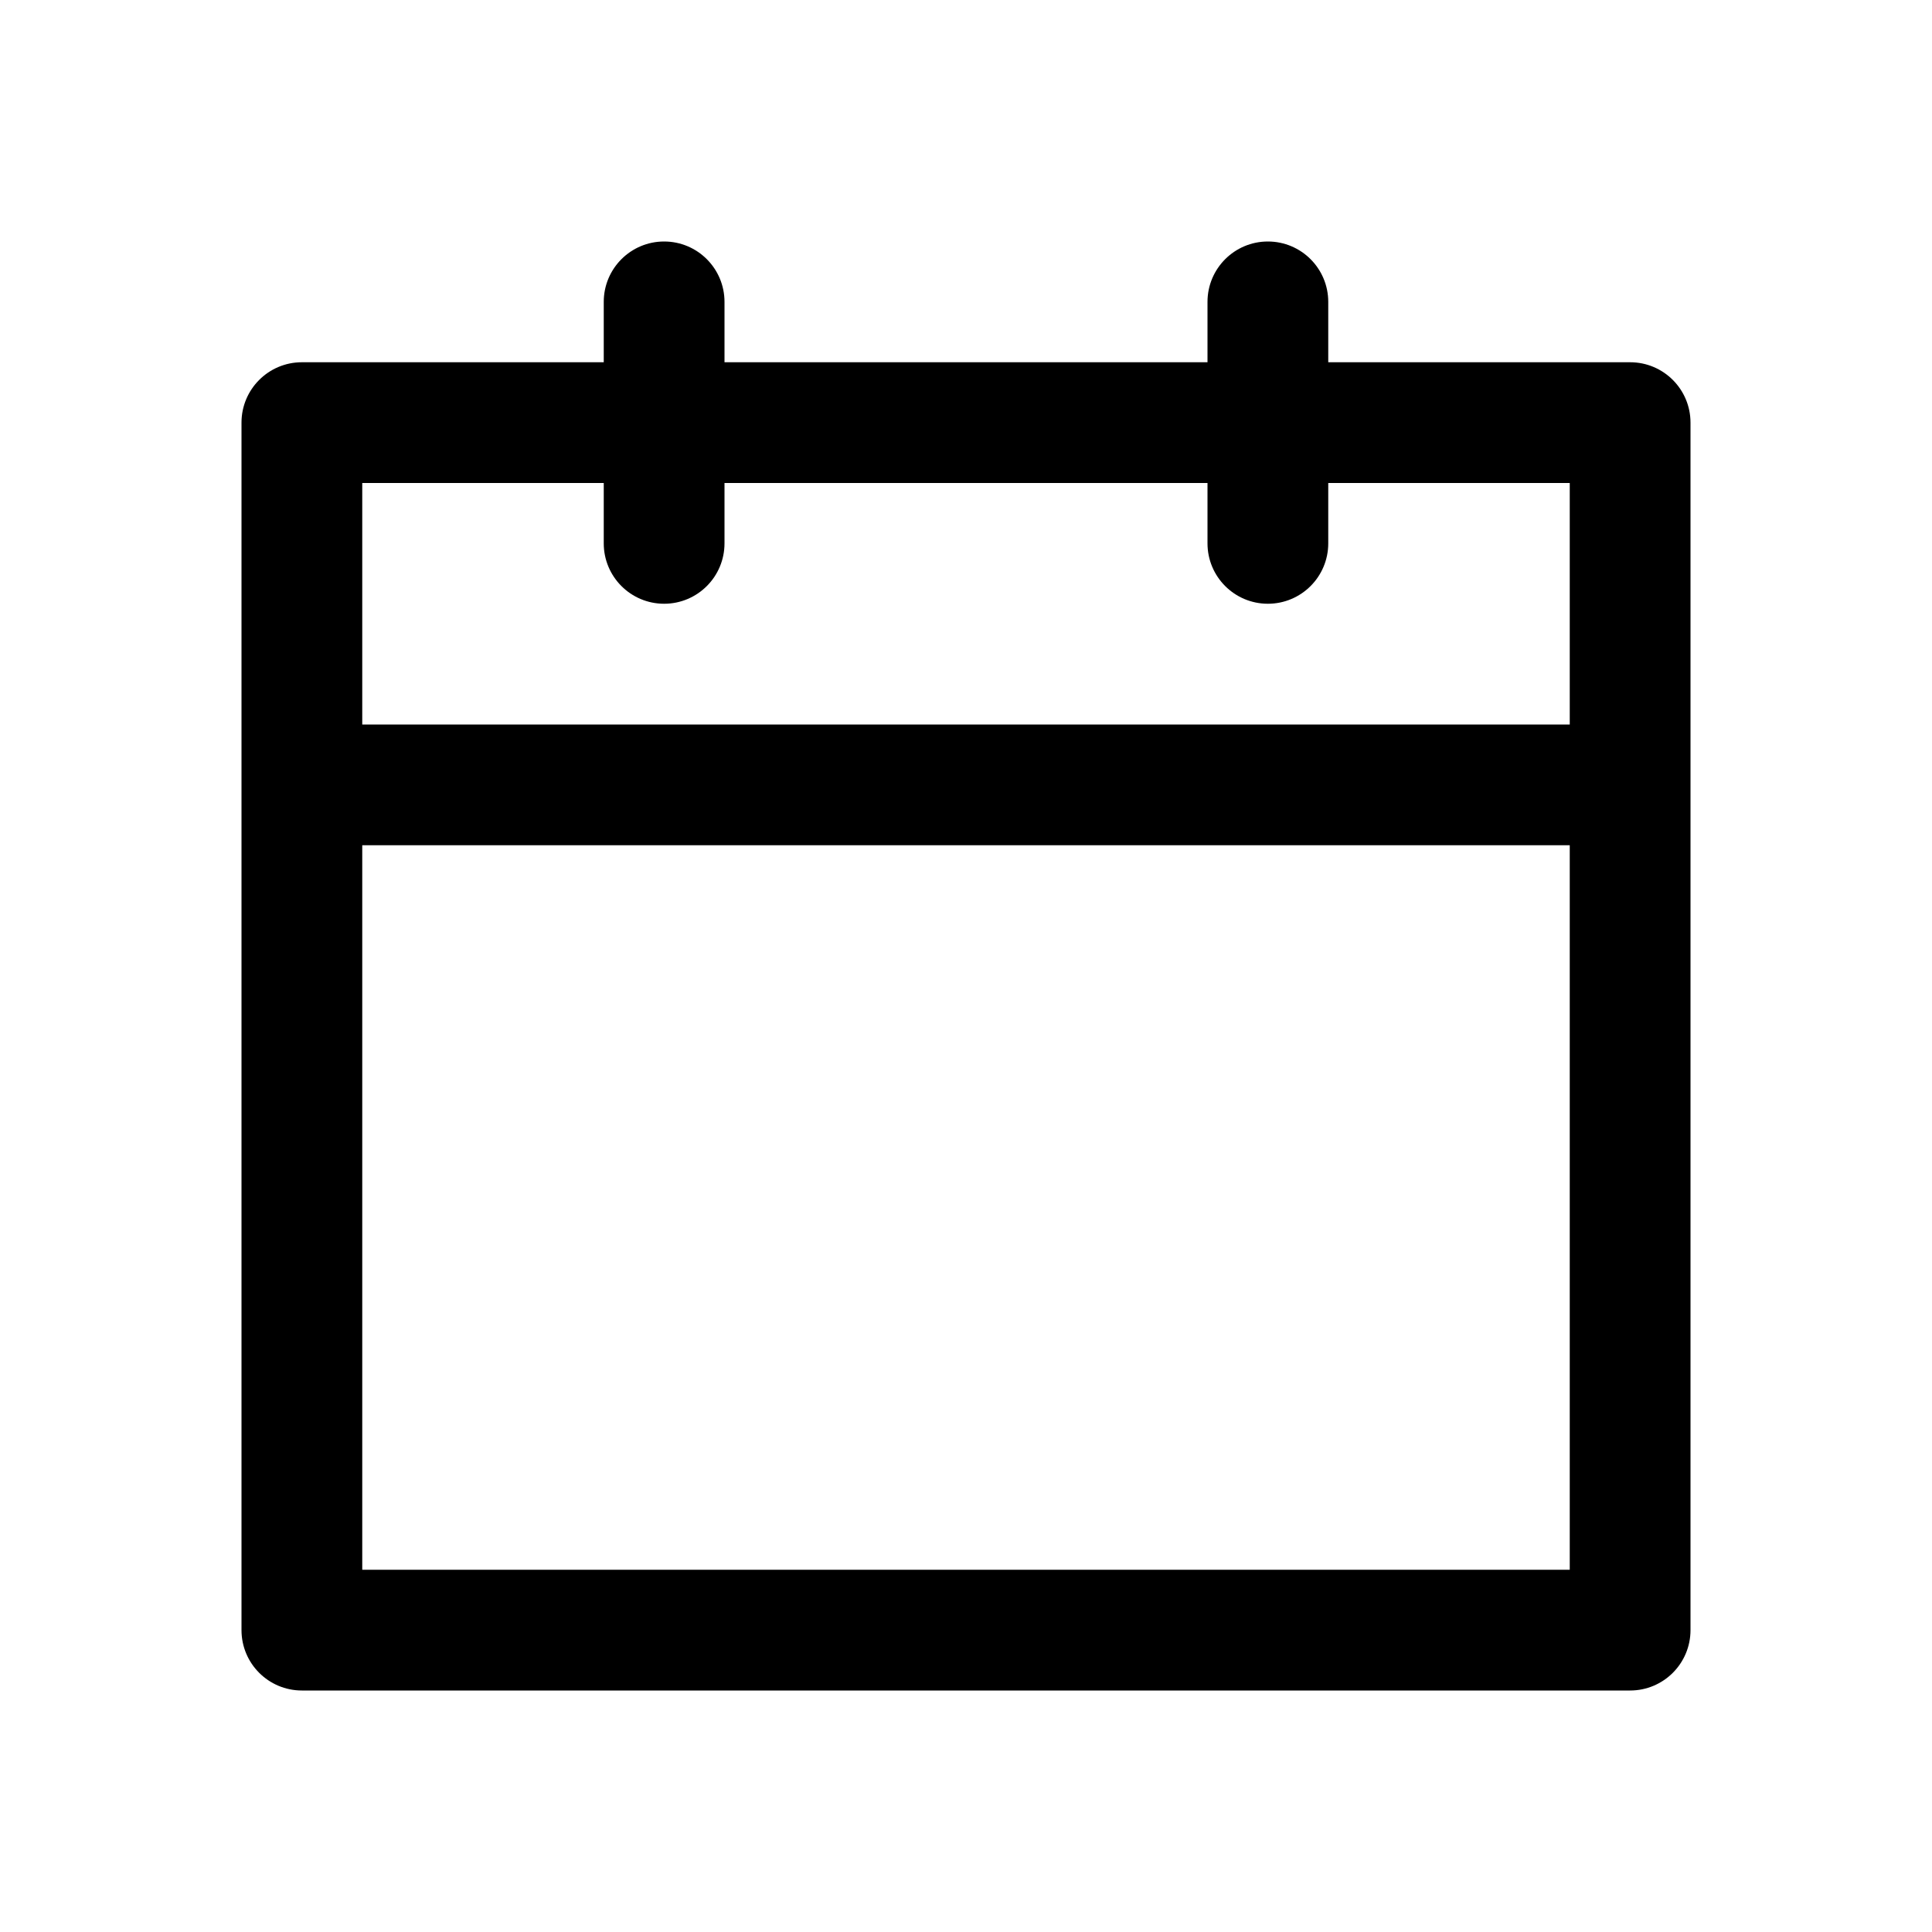
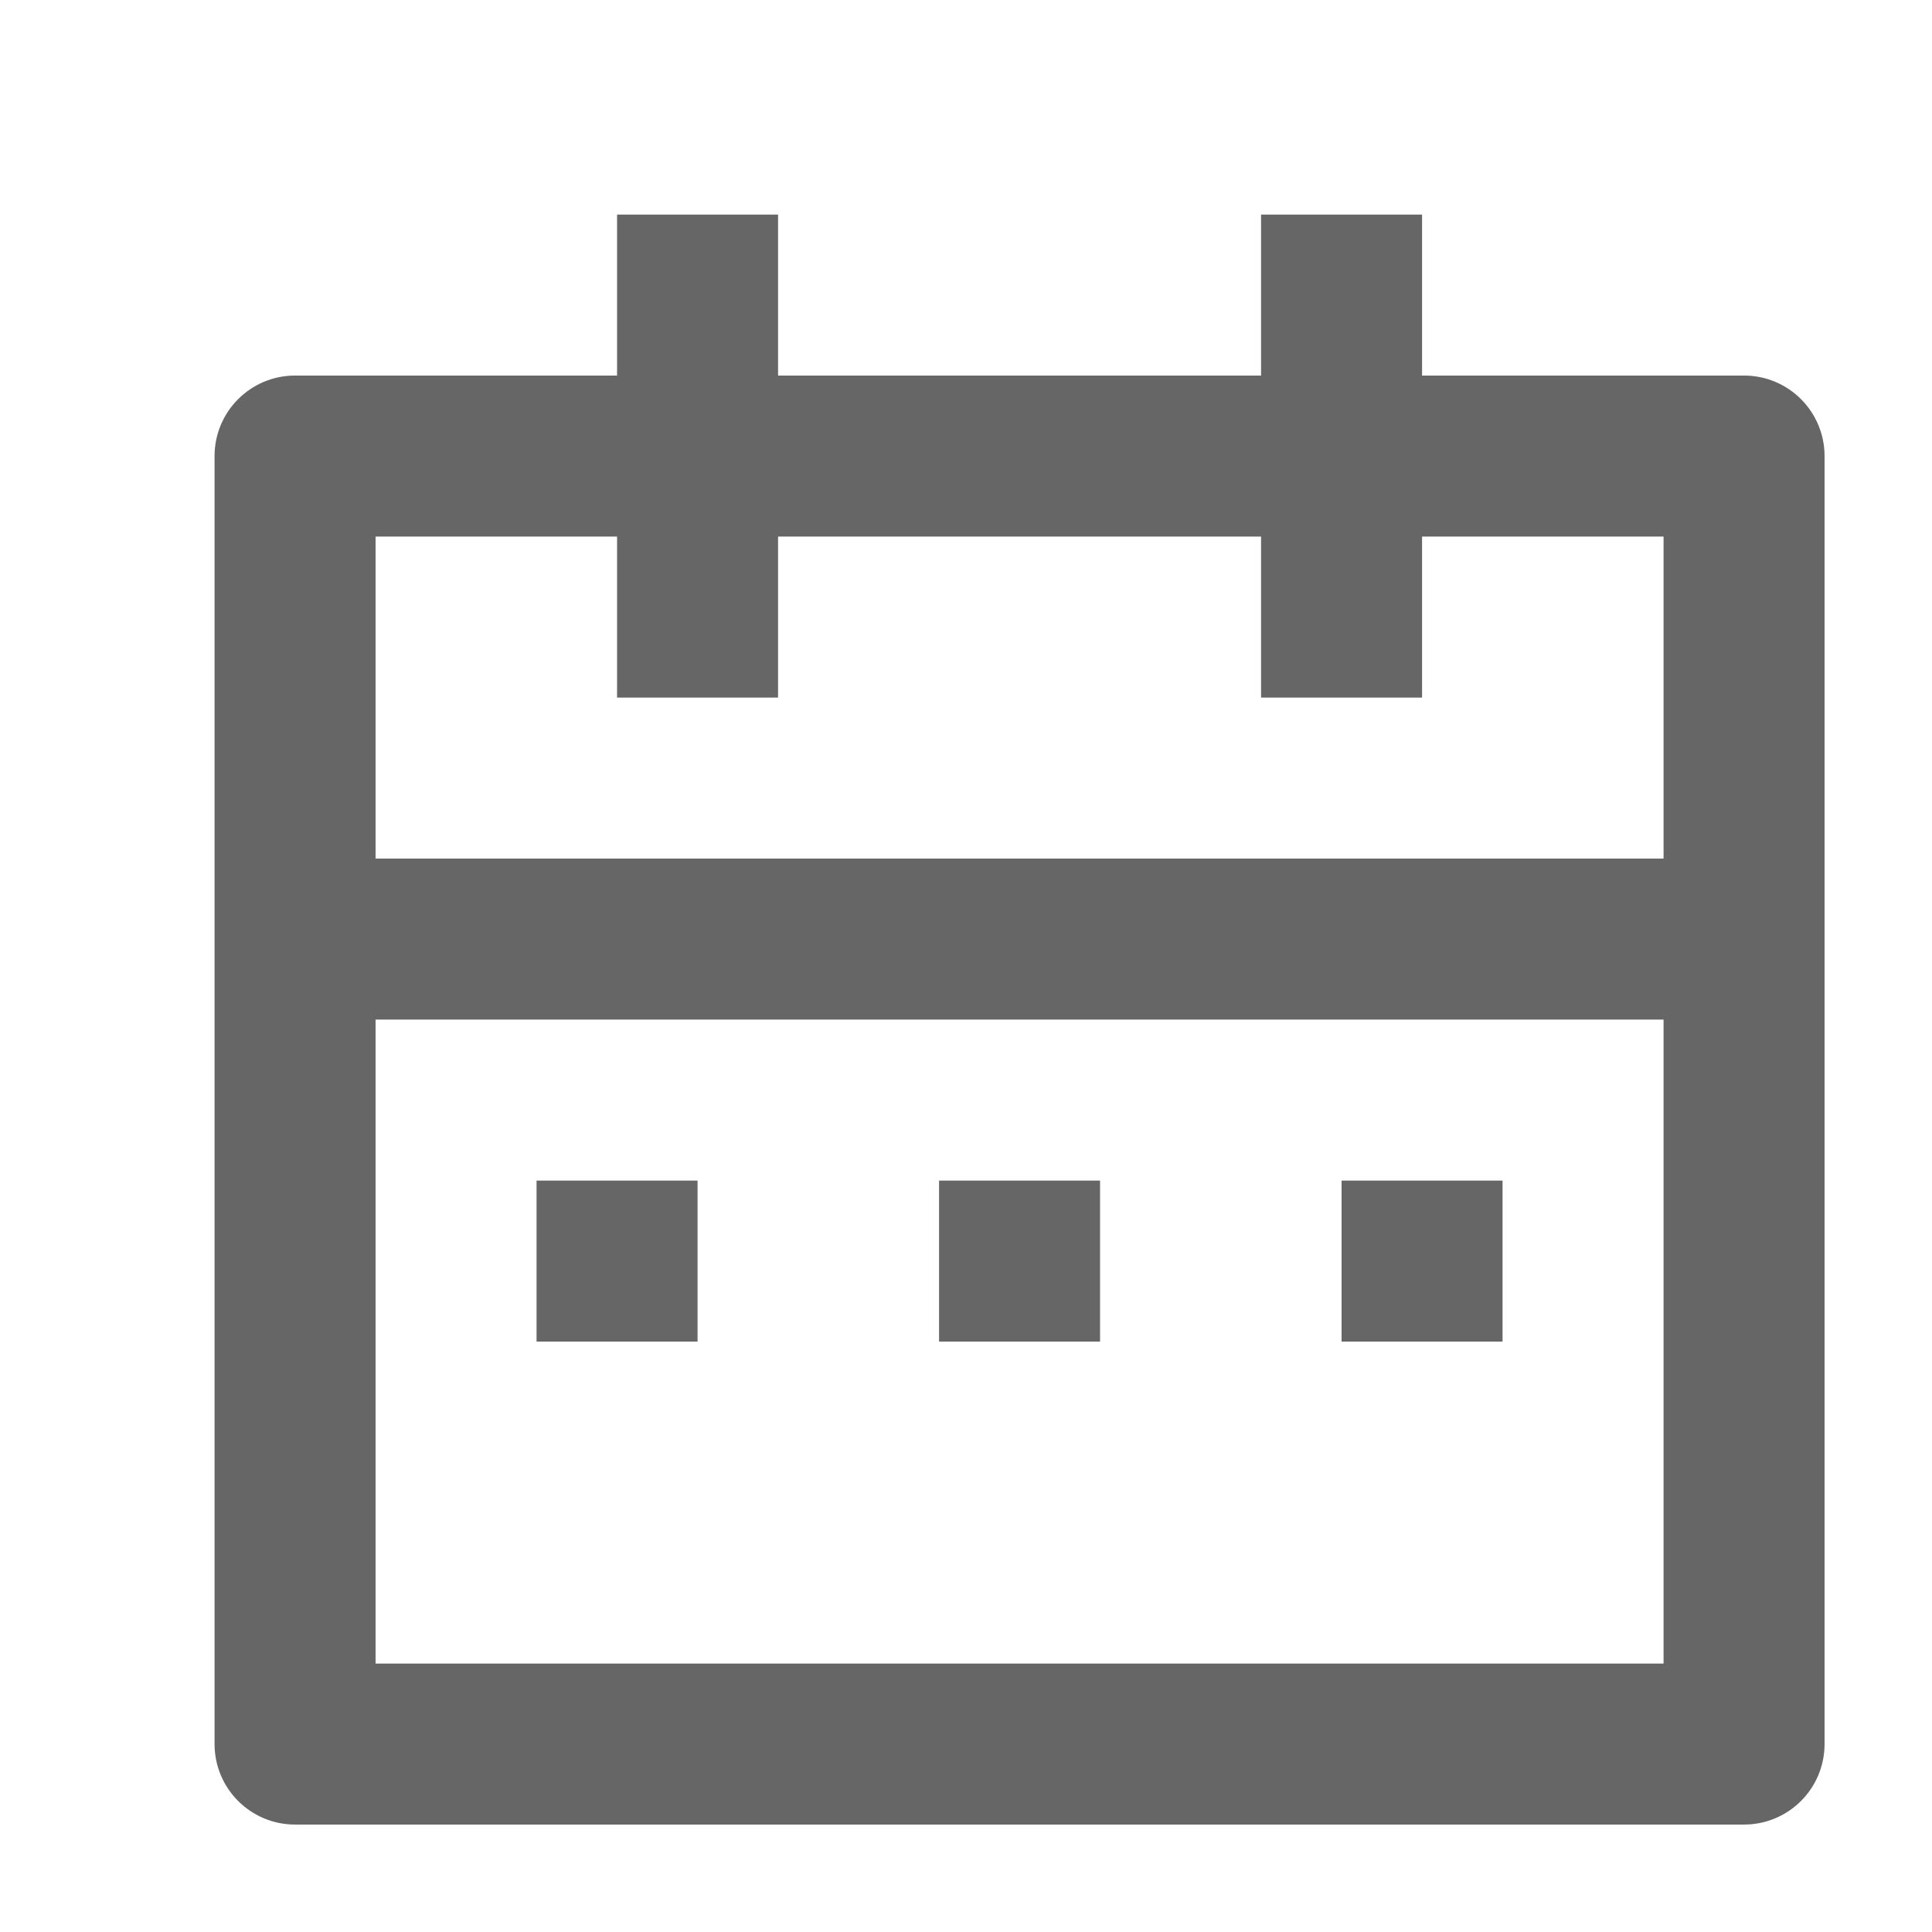
- <svg xmlns="http://www.w3.org/2000/svg" width="32" height="32" viewBox="0 0 32 32">
-   <path fill-rule="evenodd" d="M12 5a1 1 0 10-2 0v1H5a1 1 0 00-1 1v20a1 1 0 001 1h22a1 1 0 001-1V7a1 1 0 00-1-1h-5V5a1 1 0 10-2 0v1h-8V5zm-2 3v1a1 1 0 102 0V8h8v1a1 1 0 102 0V8h4v4H6V8h4zm-4 6v12h20V14H6z" clip-rule="evenodd" />
+ <svg xmlns="http://www.w3.org/2000/svg" width="18" height="18">
+   <path fill-rule="evenodd" fill="#666" d="M13.249 3.499h3a.75.75 0 0 1 .75.75v12a.75.75 0 0 1-.75.75h-13.5a.75.75 0 0 1-.75-.75v-12a.75.75 0 0 1 .75-.75h3v-1.5h1.5v1.5h4.5v-1.5h1.5v1.5zm2.25 6h-12v6h12v-6zm-3.75-4.5h-4.5v1.5h-1.5v-1.5h-2.25v3h12v-3h-2.25v1.5h-1.5v-1.5zm-6.75 6h1.5v1.5h-1.5v-1.5zm3.75 0h1.5v1.5h-1.5v-1.5zm3.75 0h1.5v1.5h-1.5v-1.5z" />
</svg>
